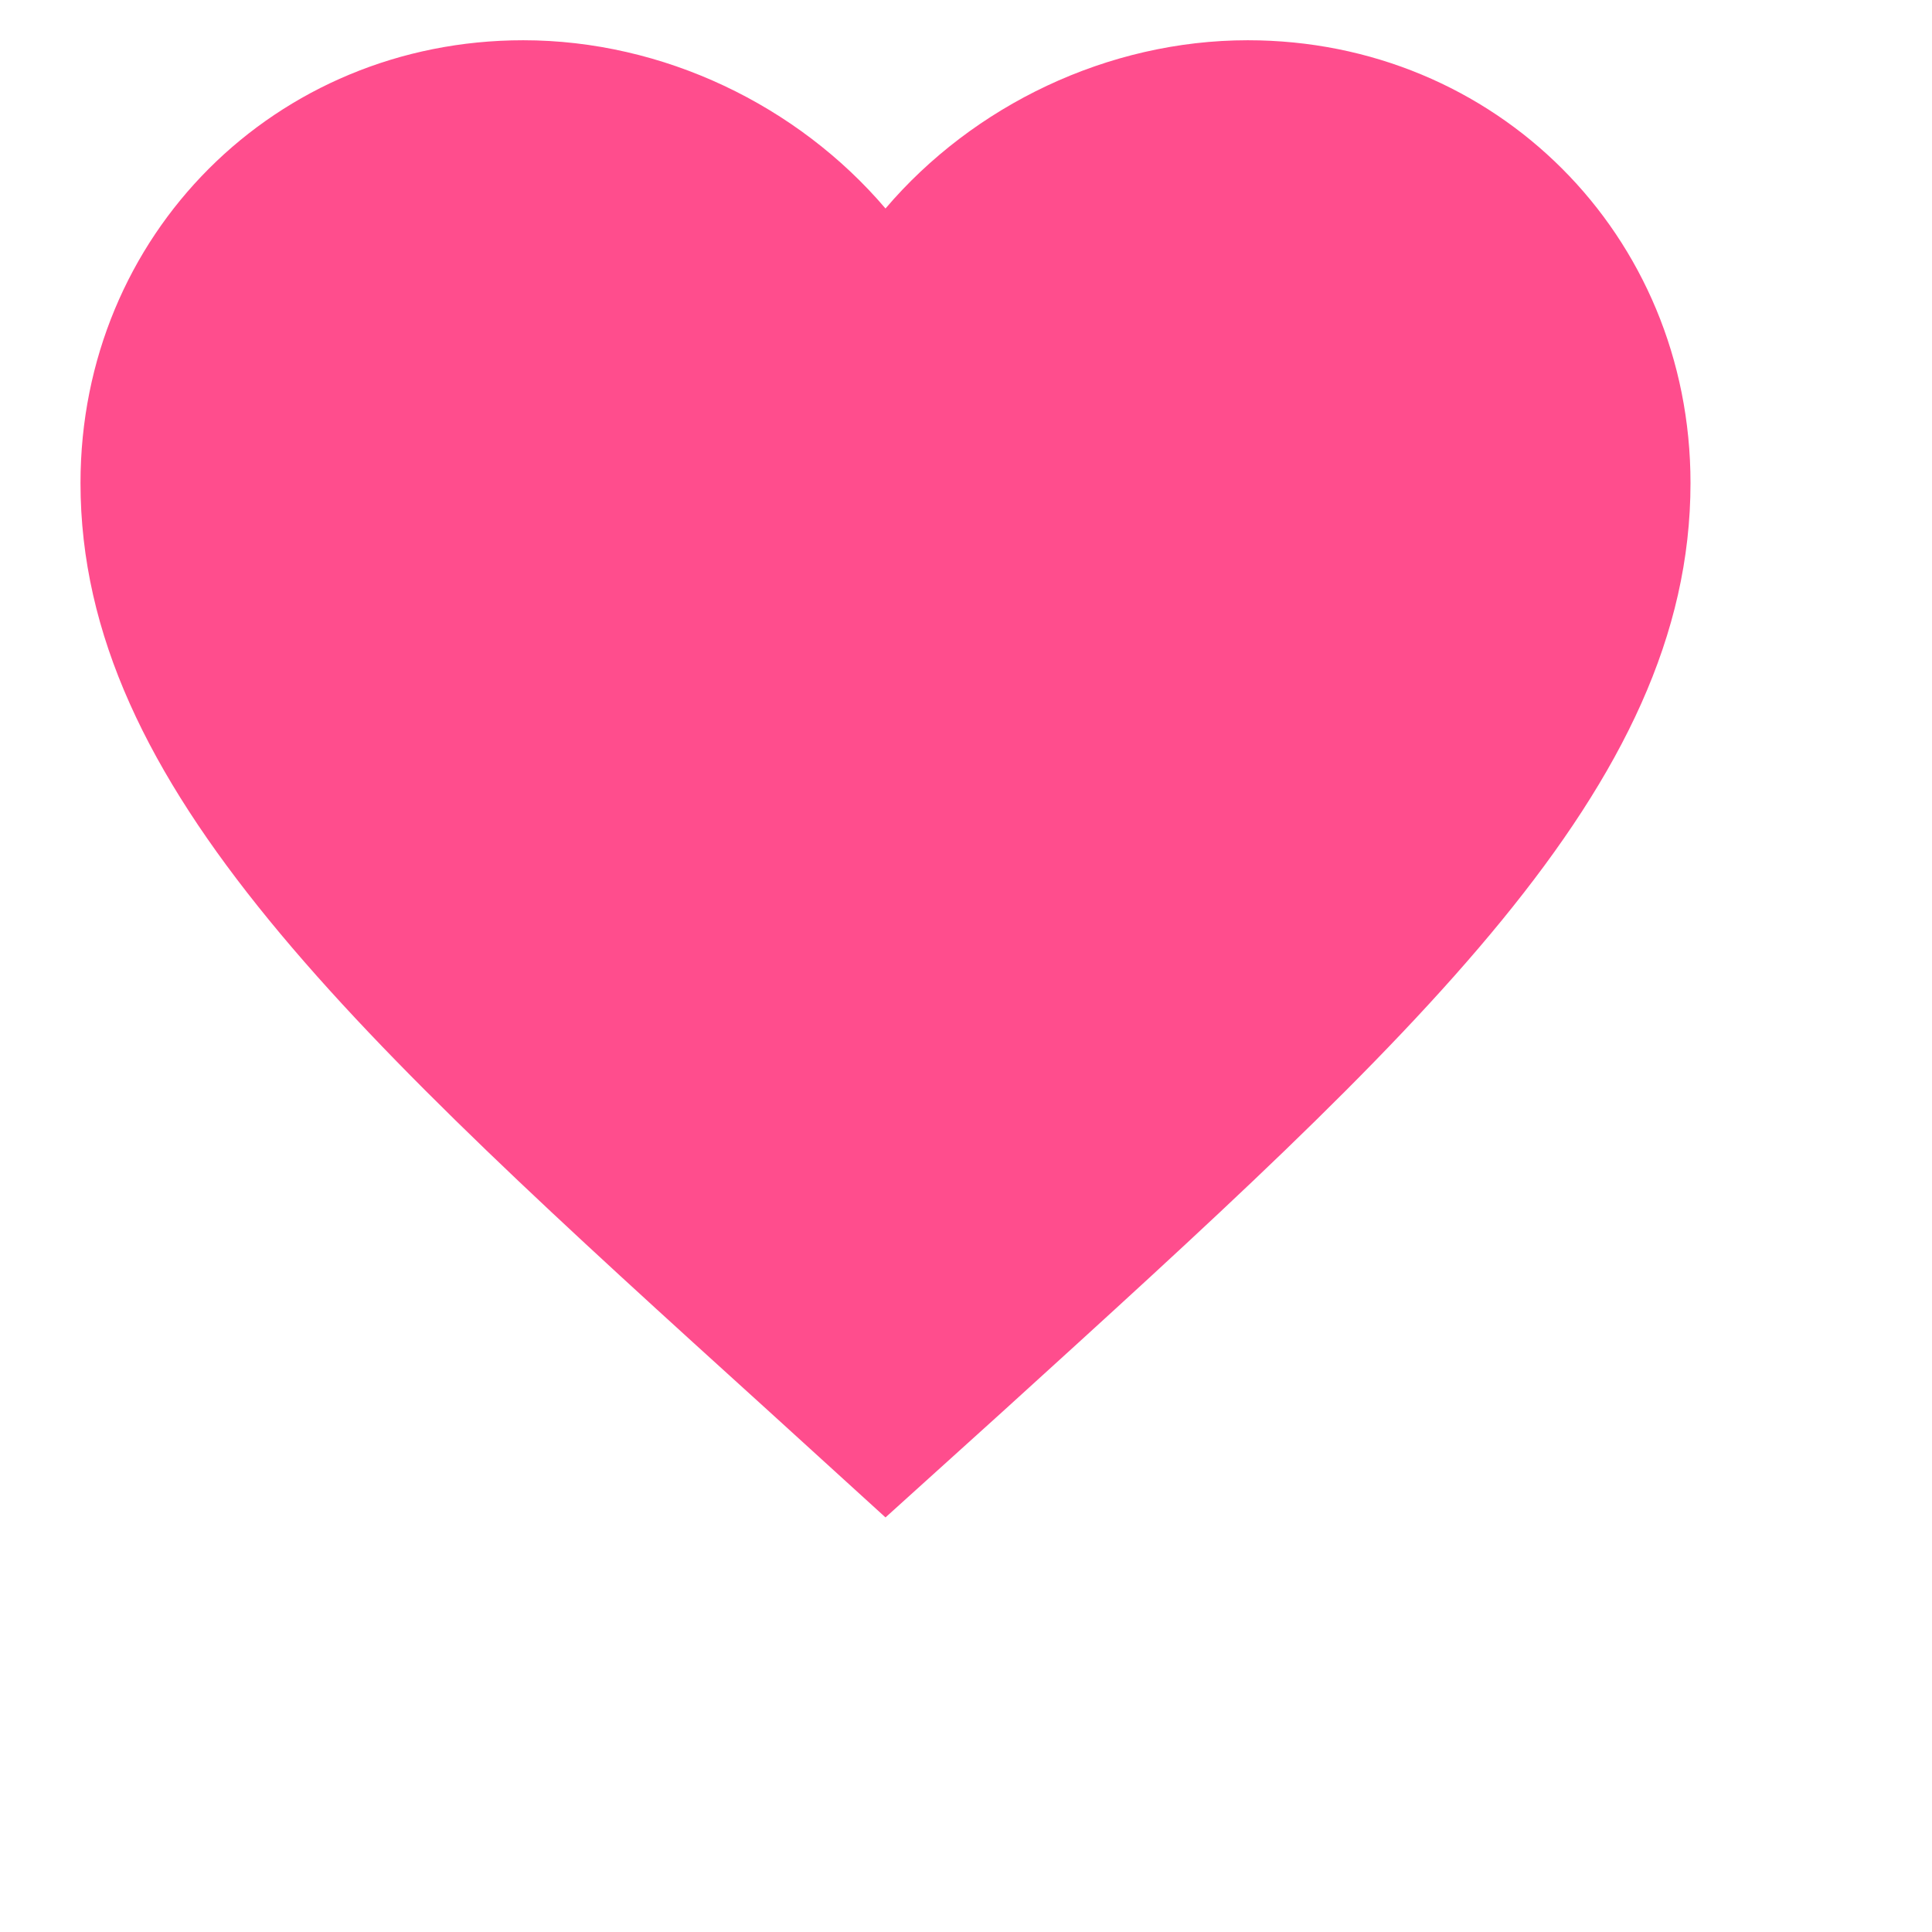
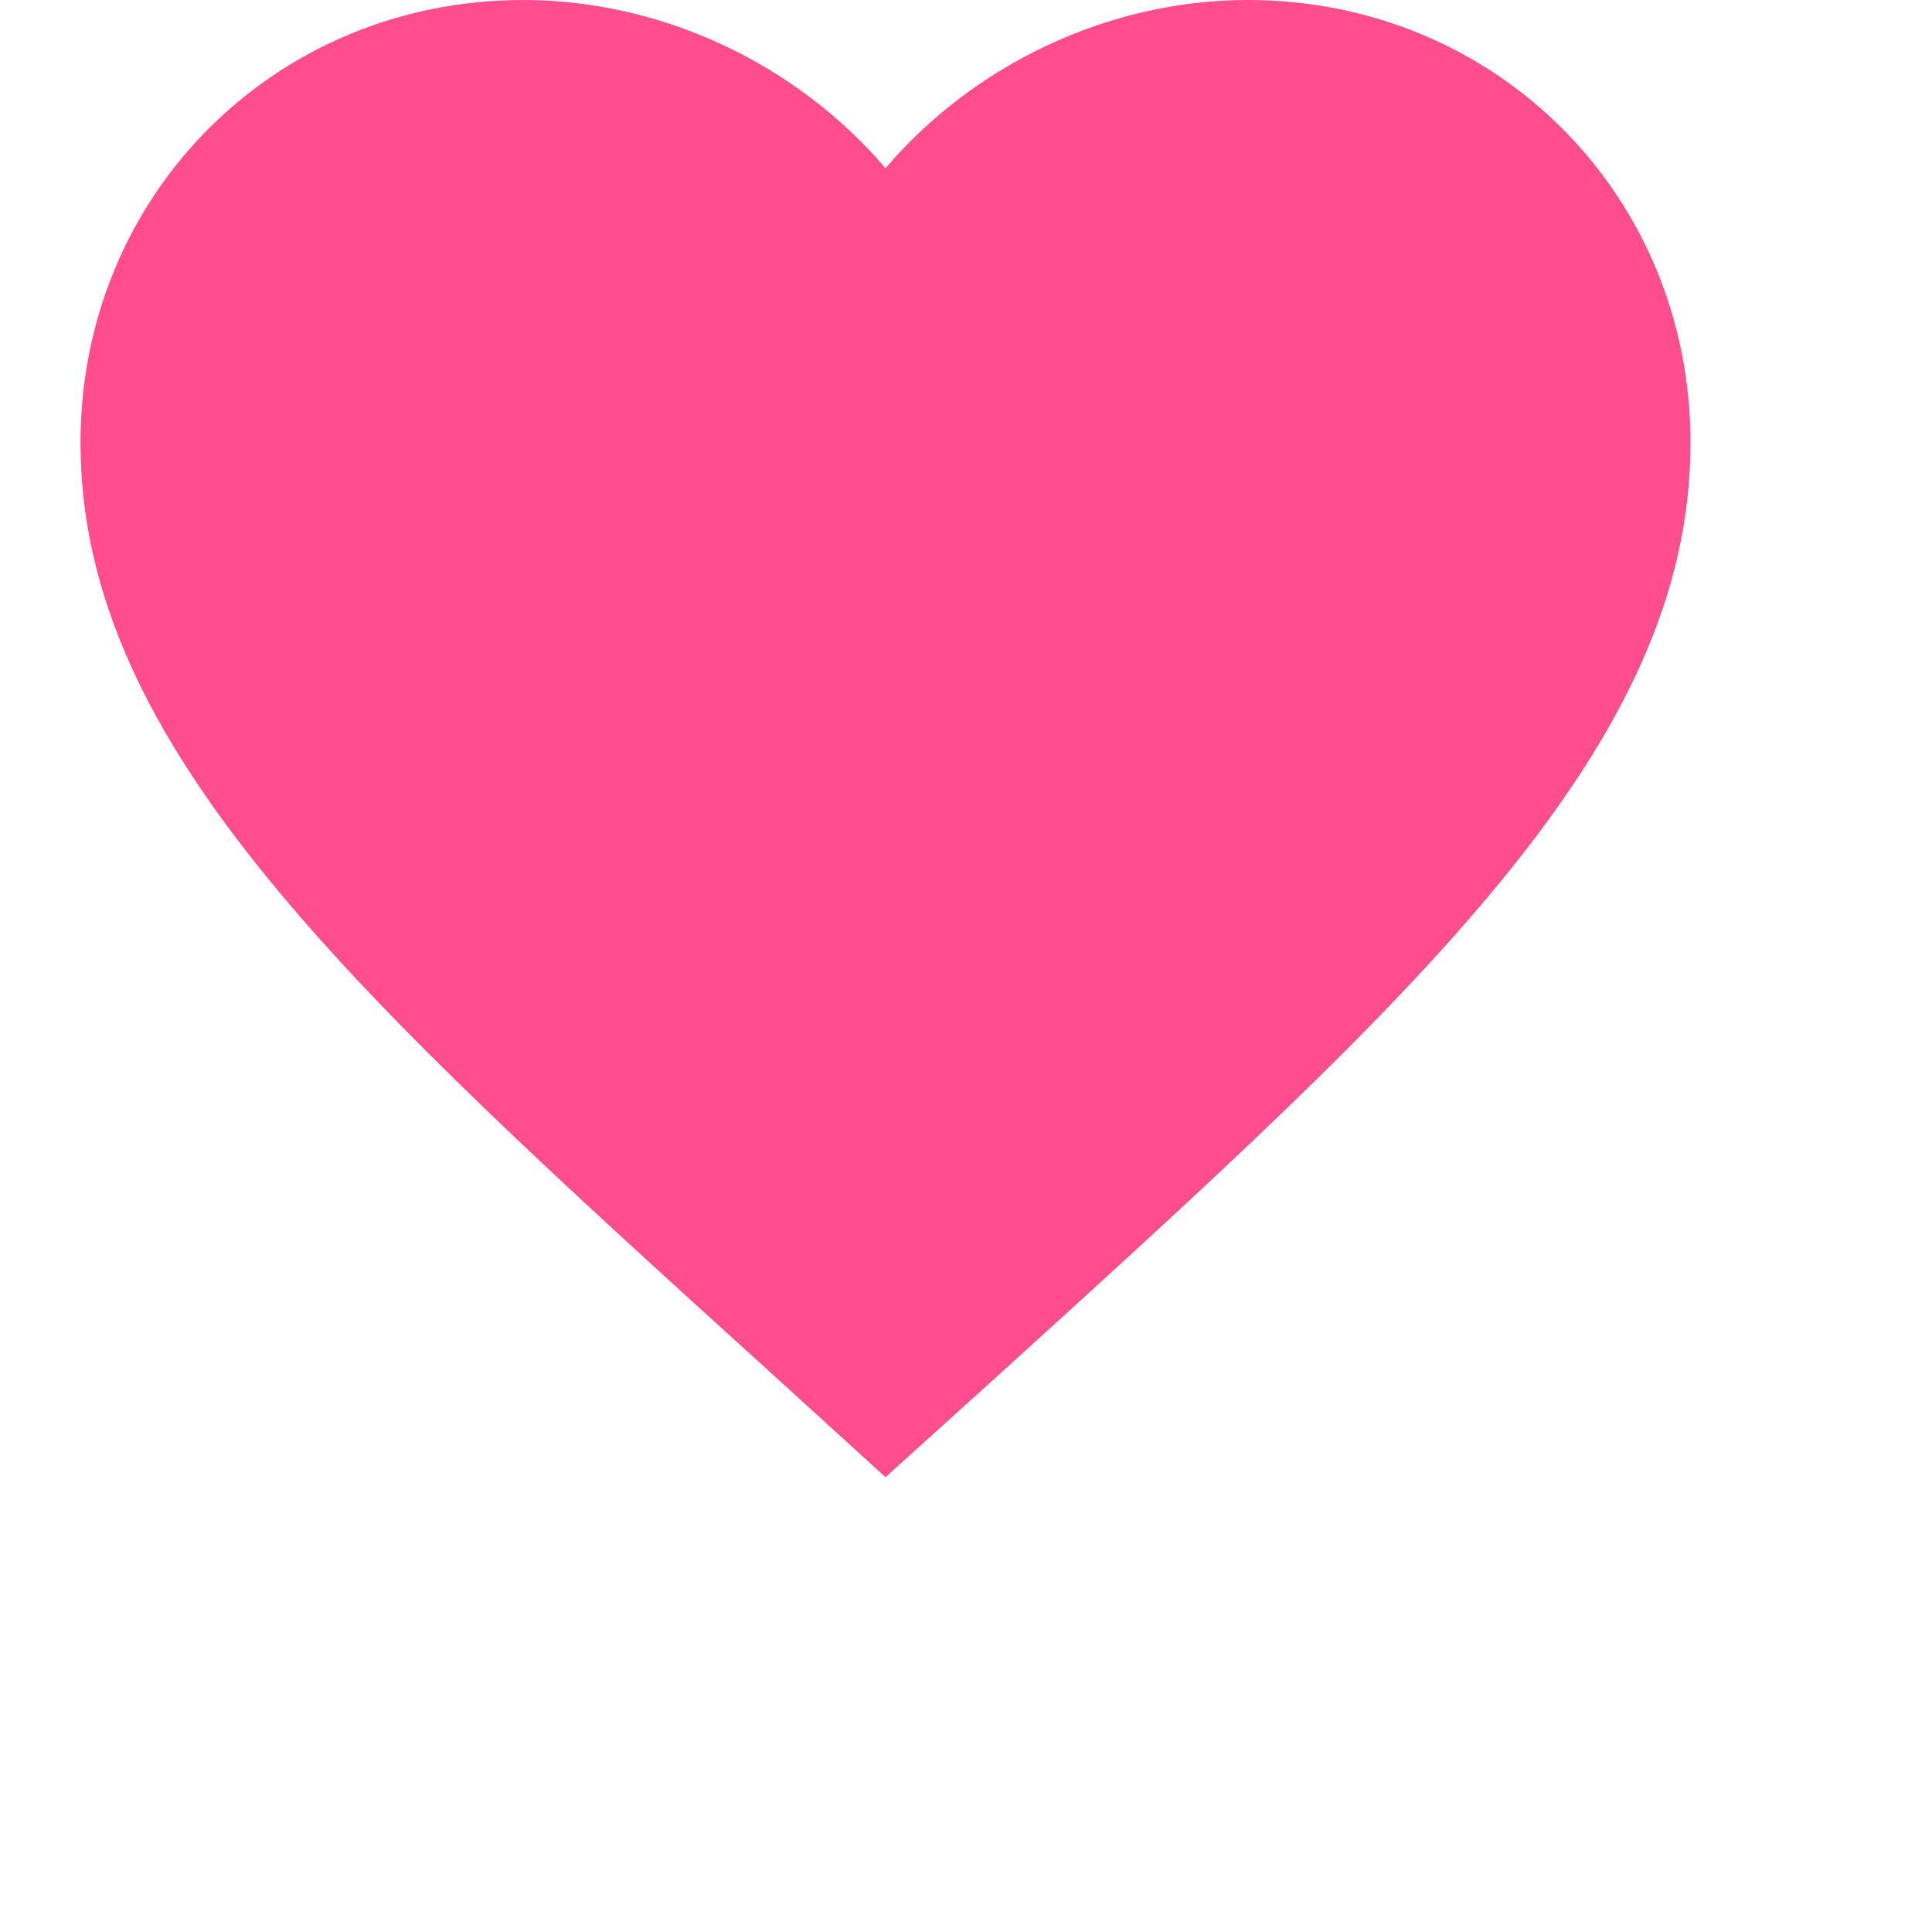
<svg xmlns="http://www.w3.org/2000/svg" viewBox="0 0 24 24" fill="#ff4d8d" version="1.1" id="svg1">
  <defs id="defs1" />
-   <path d="M 11,18.85 9.55,17.53 C 4.4,12.86 1,9.78 1,6 1,2.92 3.42,0.5 6.5,0.5 8.24,0.5 9.91,1.31 11,2.59 12.09,1.31 13.76,0.5 15.5,0.5 18.58,0.5 21,2.92 21,6 c 0,3.78 -3.4,6.86 -8.55,11.54 z" id="path1" />
+   <path d="M 11,18.35 9.55,17.03 C 4.4,12.36 1,9.28 1,5.5 1,2.42 3.42,0 6.5,0 8.24,0 9.91,0.81 11,2.09 12.09,0.81 13.76,0 15.5,0 18.58,0 21,2.42 21,5.5 c 0,3.78 -3.4,6.86 -8.55,11.54 z" id="path1" />
</svg>
